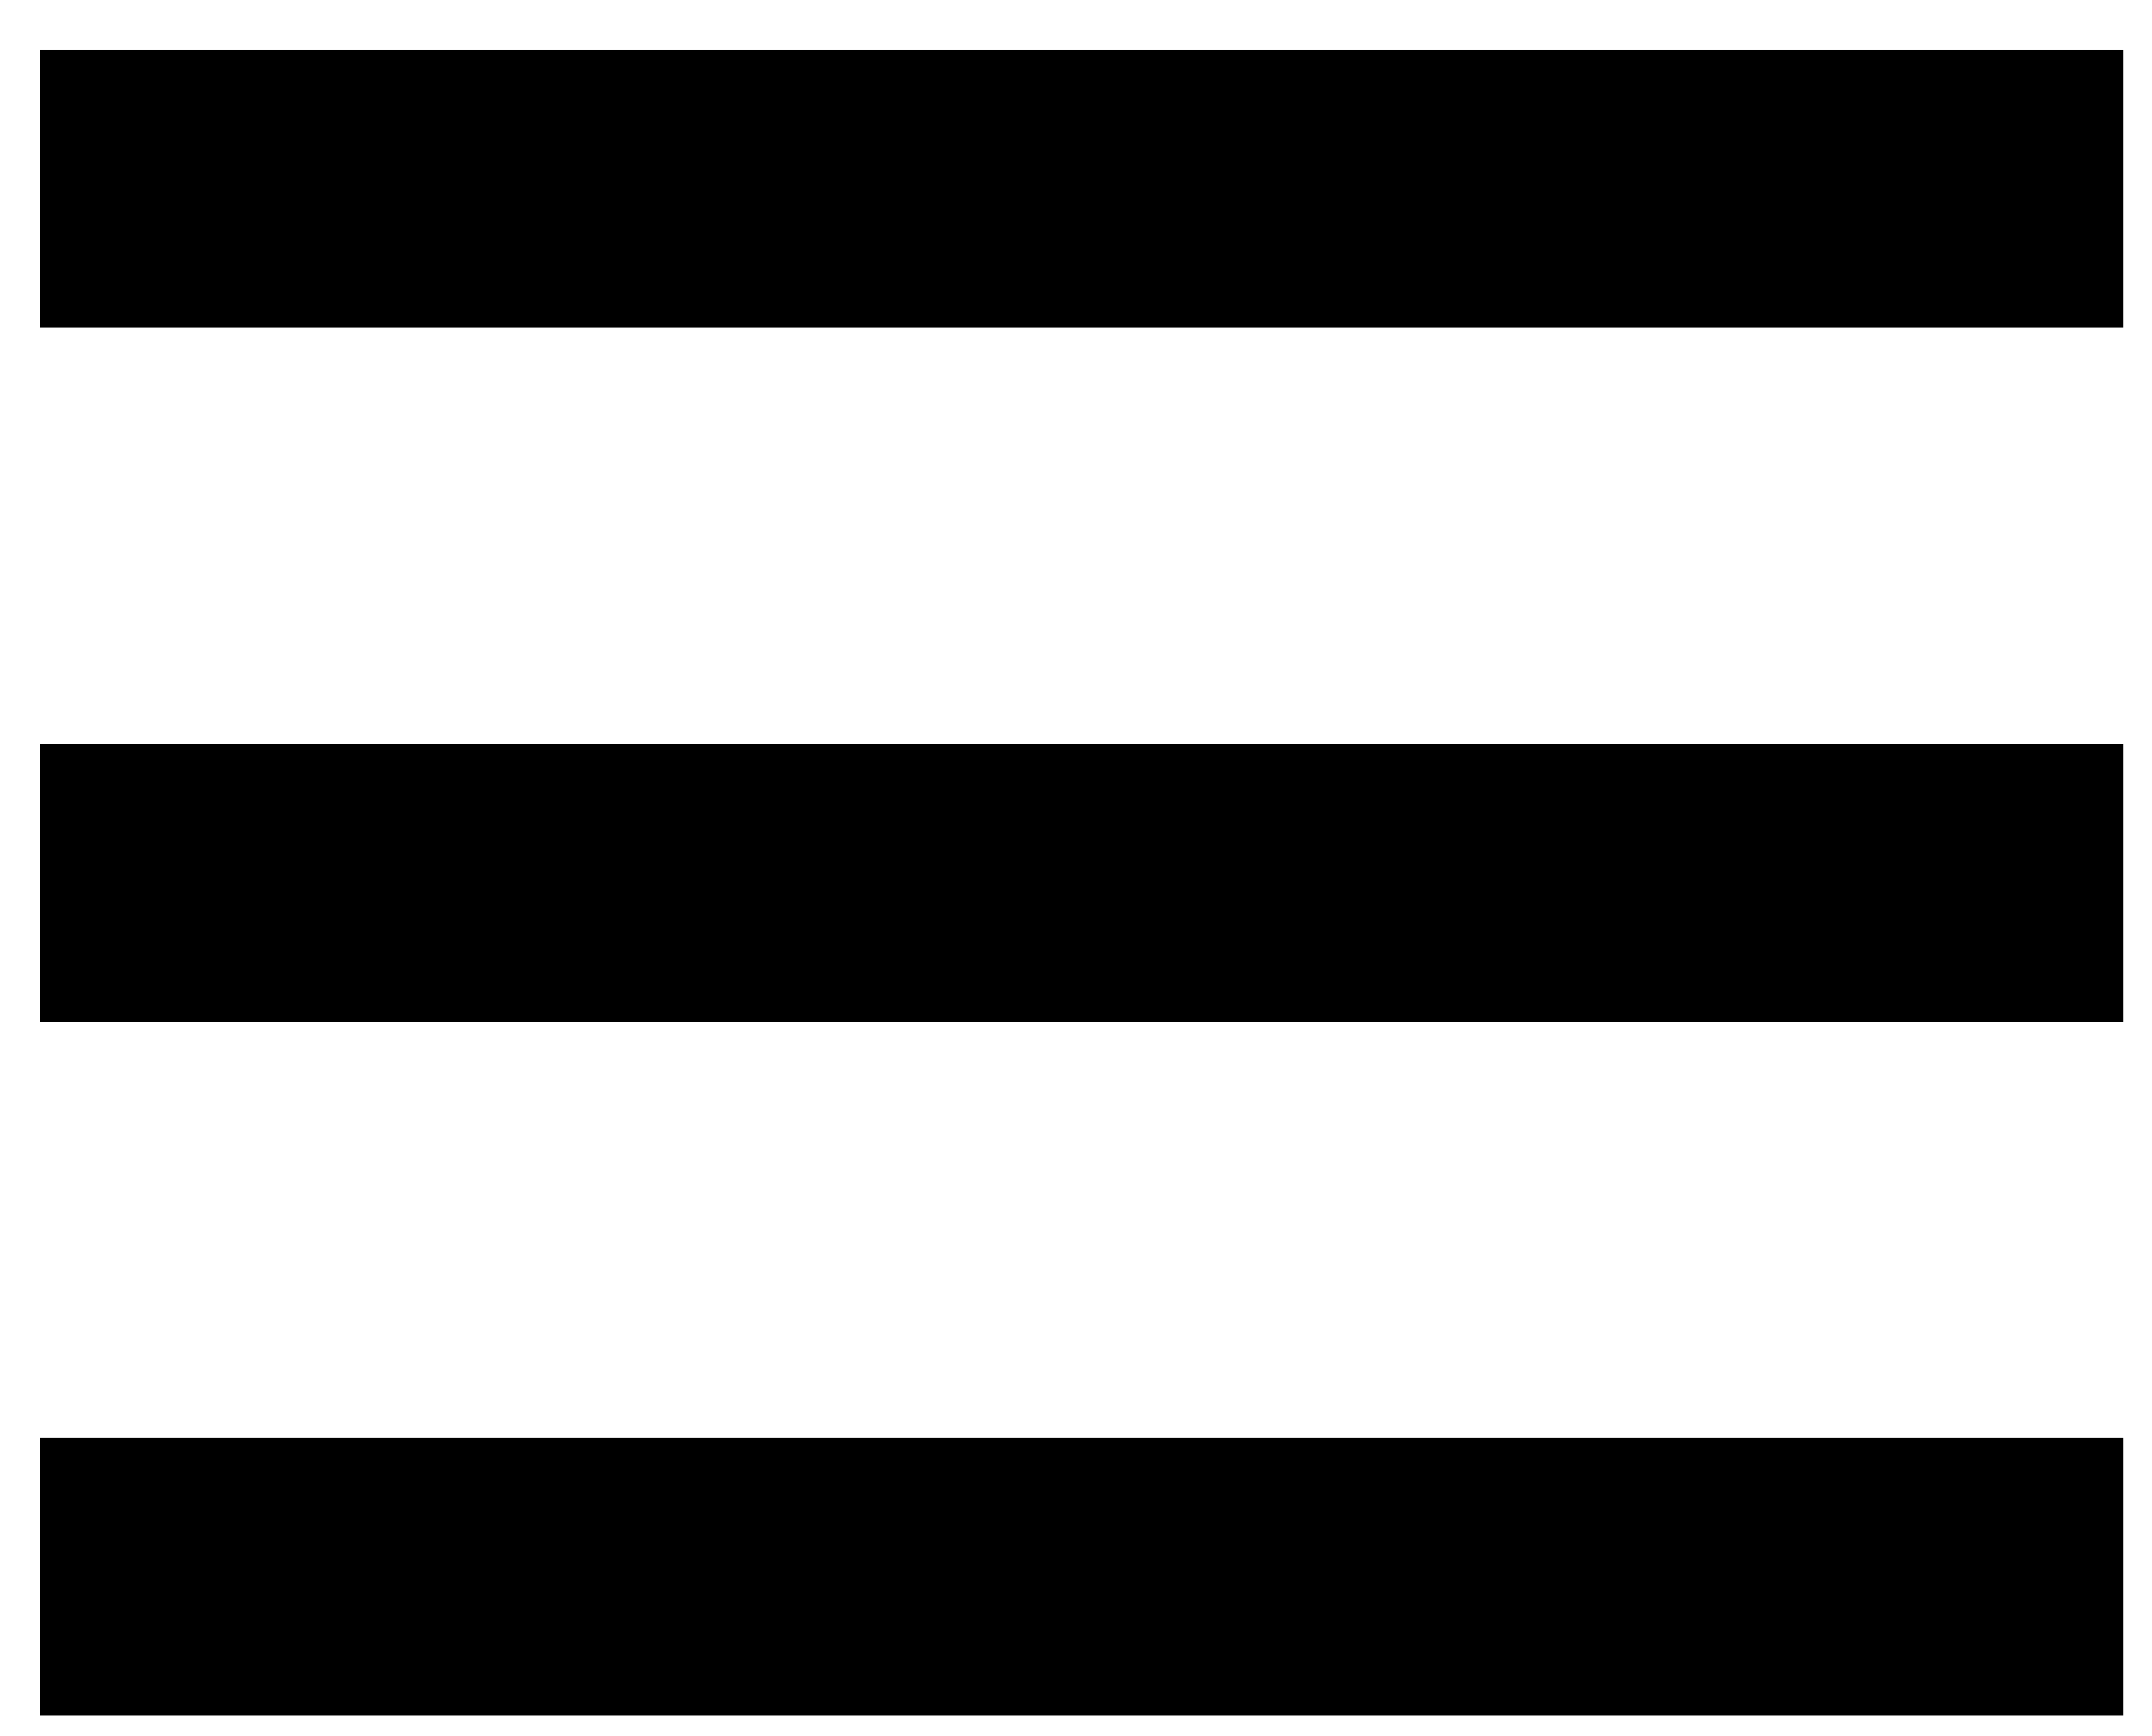
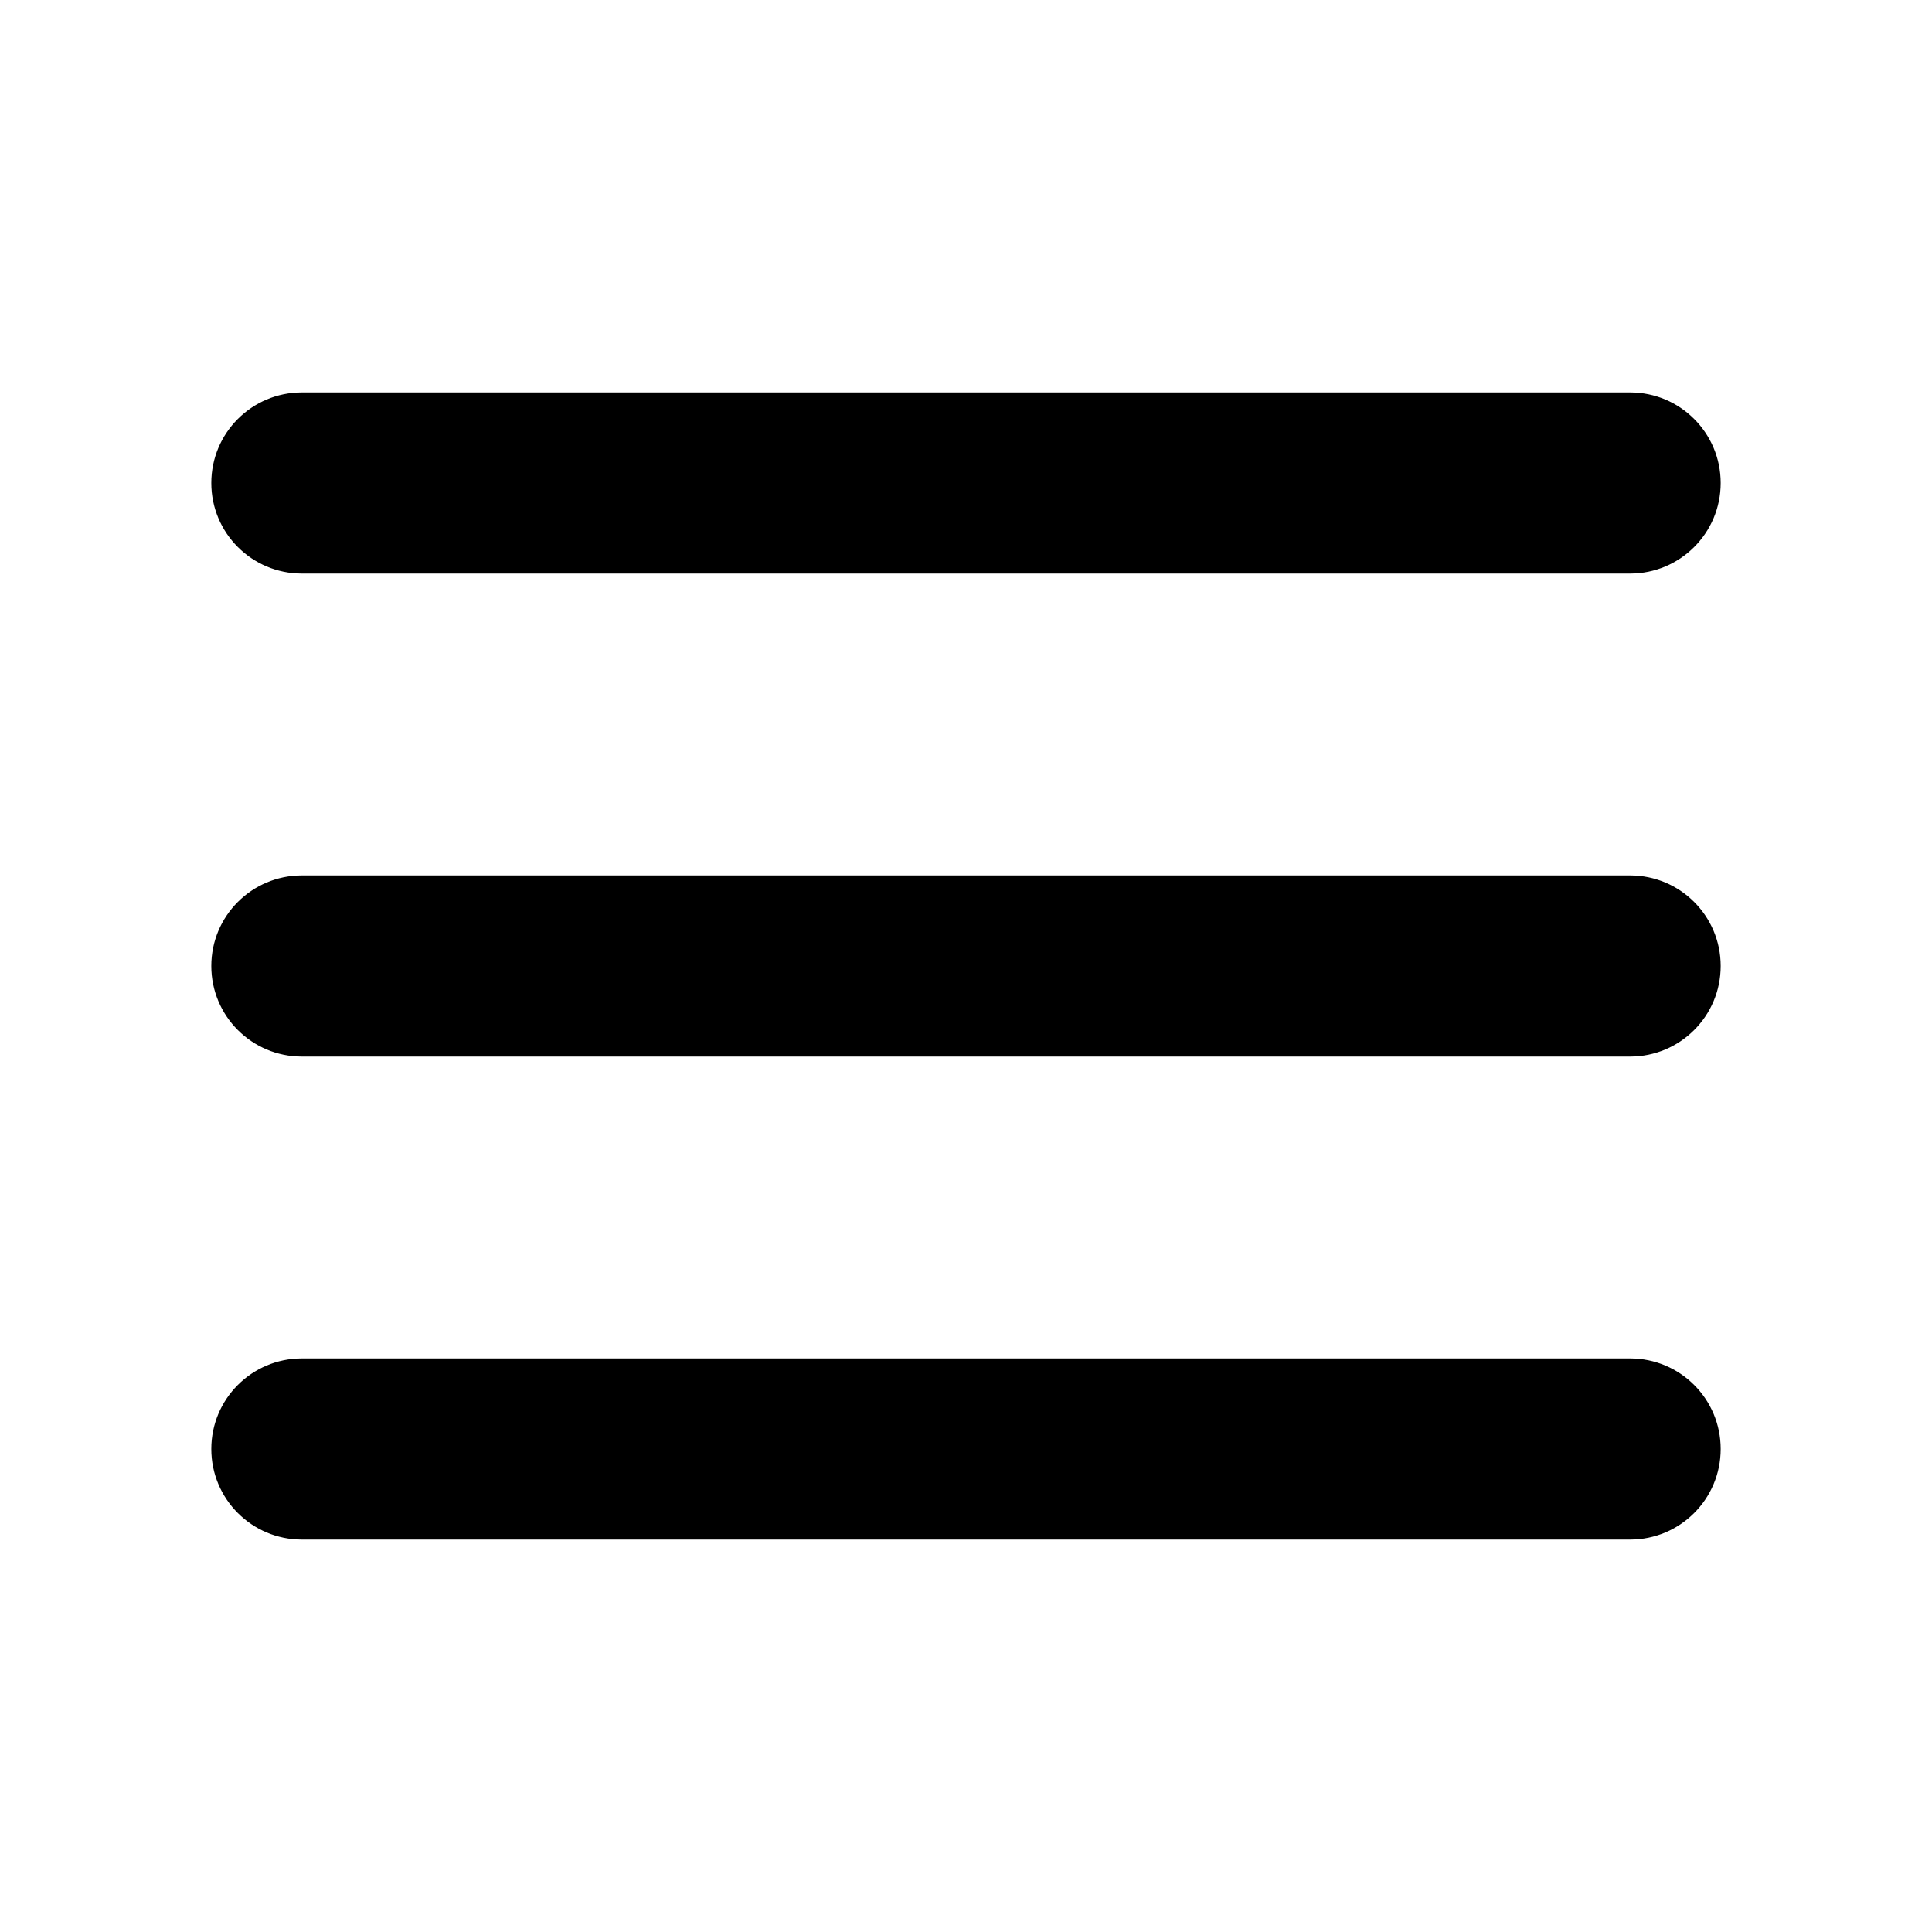
- <svg xmlns="http://www.w3.org/2000/svg" width="31" height="25" viewBox="0 0 31 25" fill="none">
-   <rect x="0.581" y="0.719" width="30" height="4" fill="currentcolor" />
-   <rect x="0.581" y="10.719" width="30" height="4" fill="currentcolor" />
-   <rect x="0.581" y="20.719" width="30" height="4" fill="currentcolor" />
+ <svg xmlns="http://www.w3.org/2000/svg" width="36" height="36" fill="currentcolor" viewBox="0 0 256 256">
+   <path d="M228,128a12,12,0,0,1-12,12H40a12,12,0,0,1,0-24H216A12,12,0,0,1,228,128ZM40,76H216a12,12,0,0,0,0-24H40a12,12,0,0,0,0,24ZM216,180H40a12,12,0,0,0,0,24H216a12,12,0,0,0,0-24Z" />
</svg>
